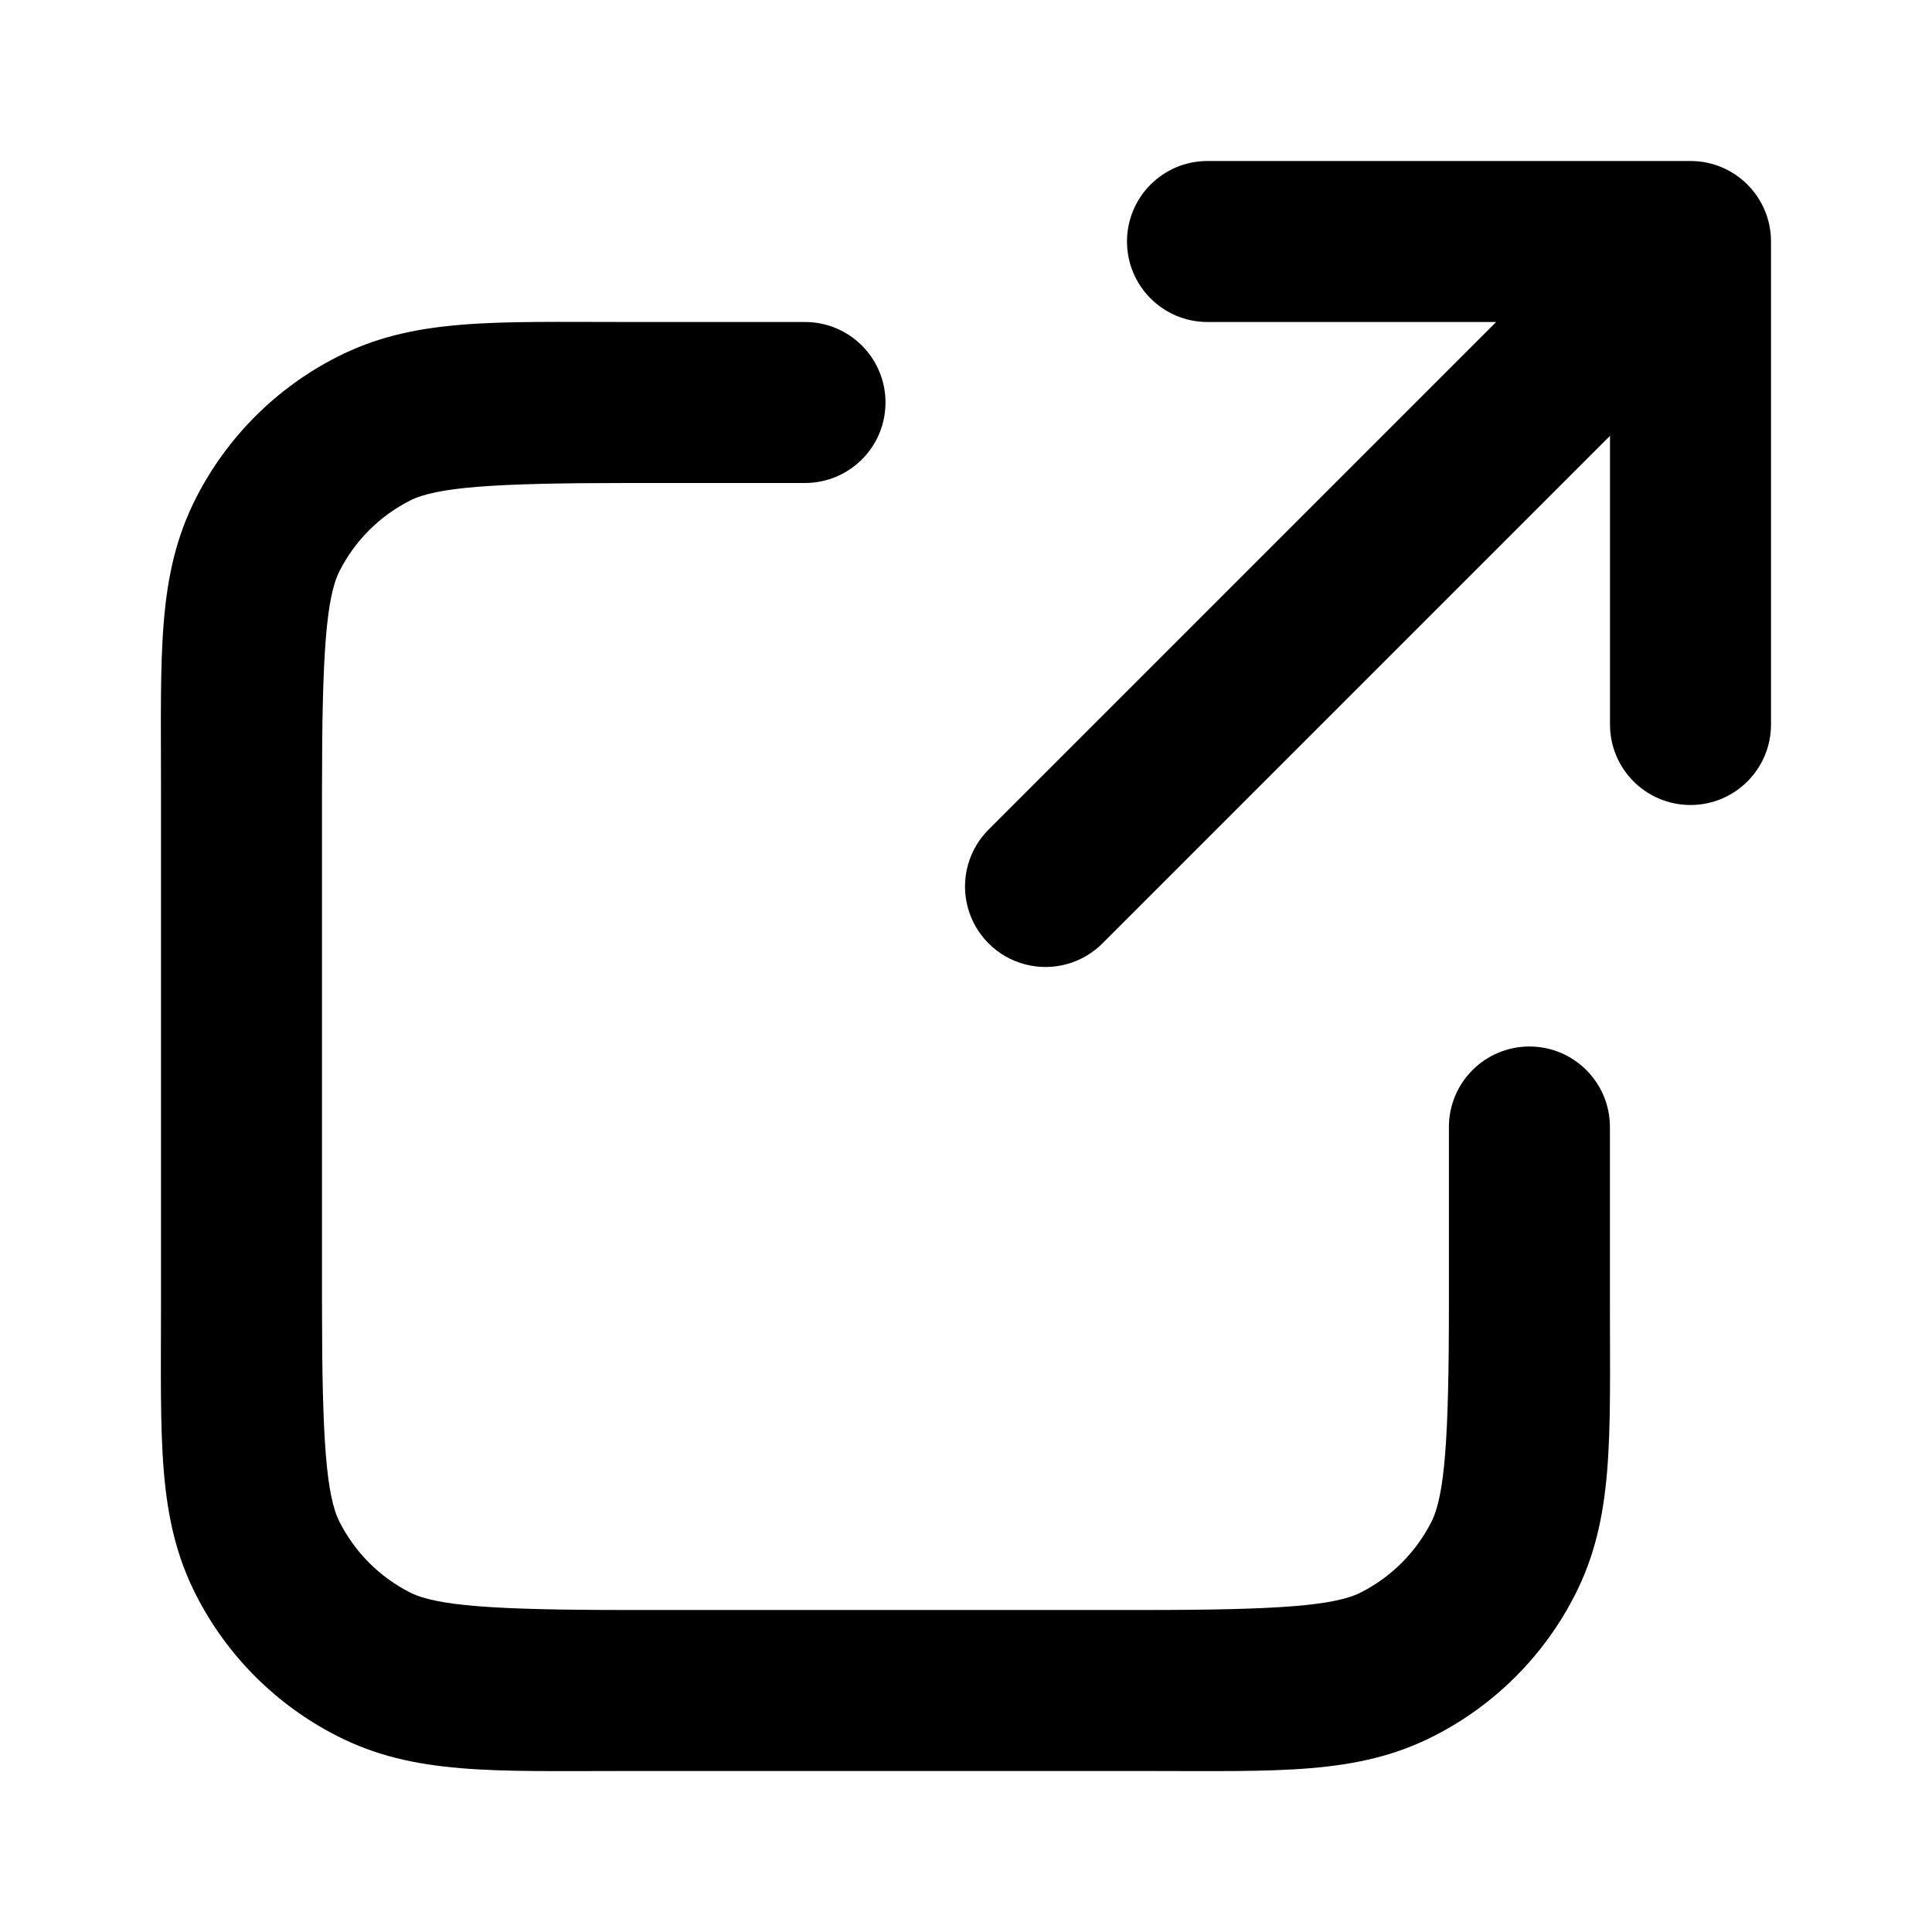
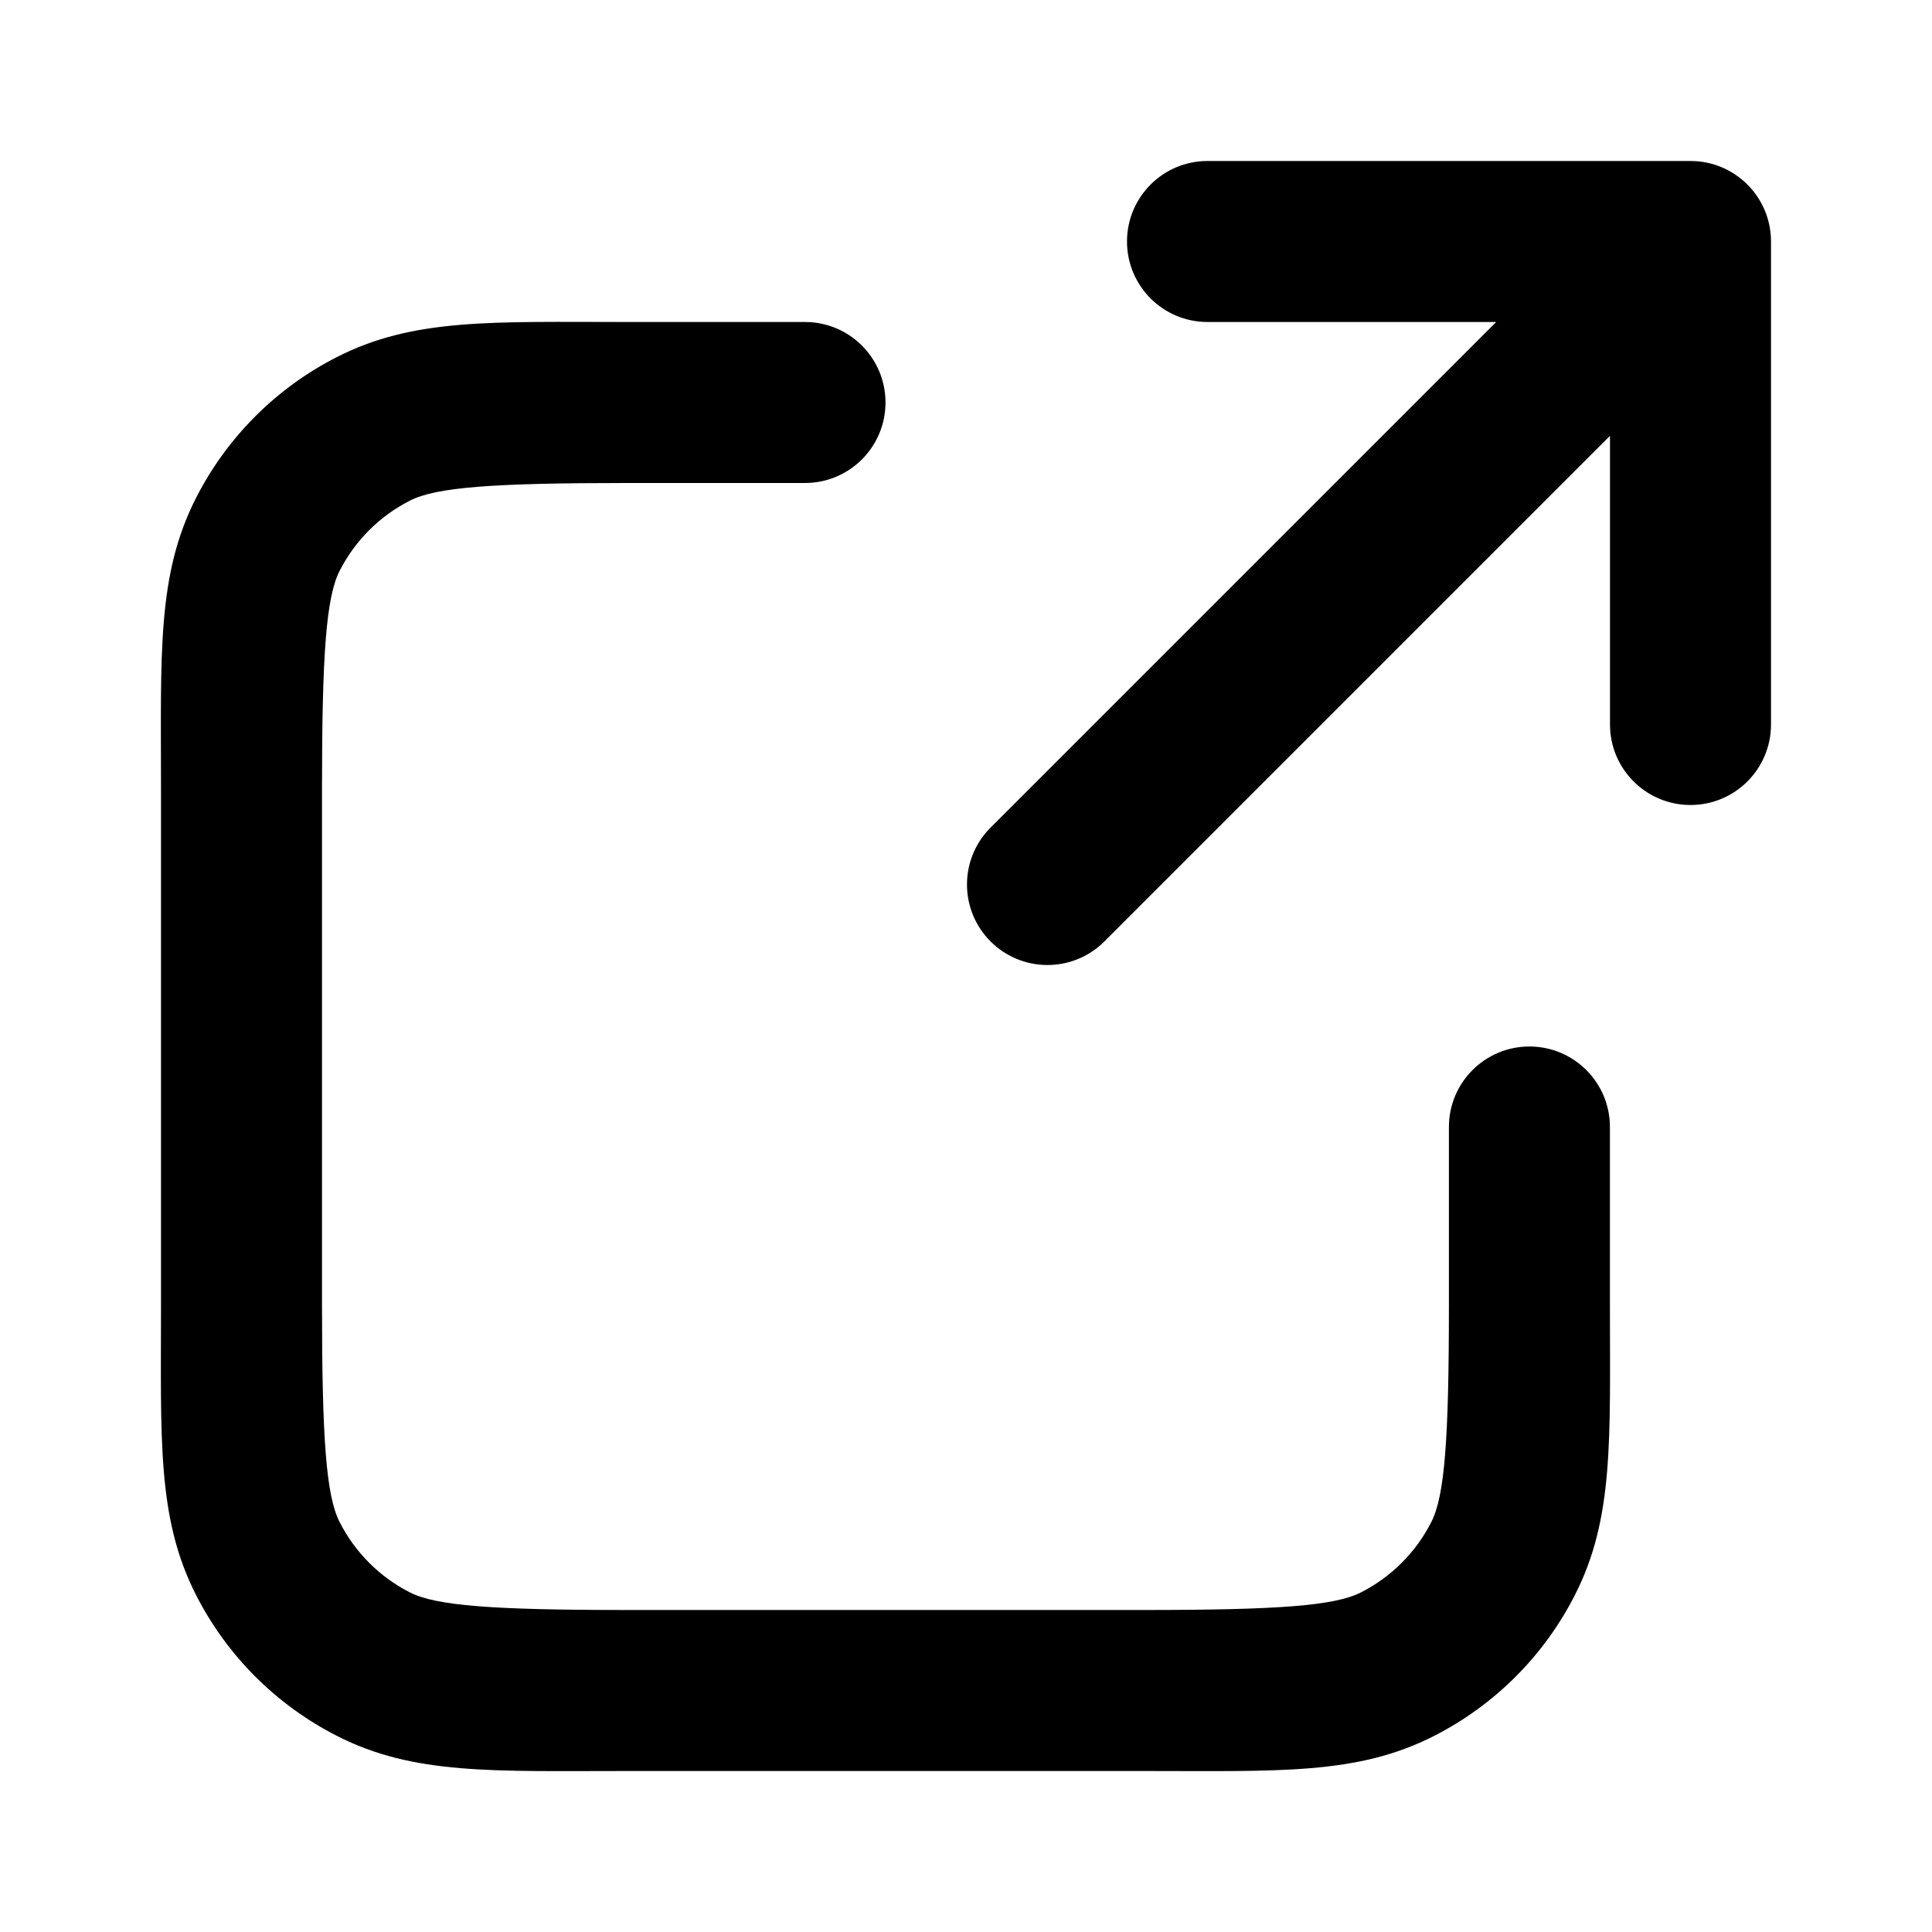
<svg xmlns="http://www.w3.org/2000/svg" width="24" height="24" fill="currentColor" viewBox="0 0 24 24">
-   <path d="M15 2a1 1 0 1 0 0 2h3.586l-6.293 6.293a1 1 0 1 0 1.414 1.414L20 5.414V9a1 1 0 0 0 2 0V3a1 1 0 0 0-1-1h-6ZM7.8 4c-1.68 0-2.66-.052-3.616.436a4 4 0 0 0-1.748 1.748C1.948 7.14 2 8.12 2 9.8v6.398c0 1.68-.052 2.661.436 3.617a4 4 0 0 0 1.748 1.748C5.14 22.052 6.12 22 7.8 22h6.398c1.68 0 2.661.052 3.617-.436a4 4 0 0 0 1.748-1.748c.488-.956.436-1.937.436-3.617V14a1 1 0 0 0-2 0v2.2c0 1.68-.052 2.38-.219 2.708a1.994 1.994 0 0 1-.873.873c-.327.167-1.029.219-2.709.219H7.801c-1.68 0-2.382-.052-2.71-.219a1.994 1.994 0 0 1-.872-.873C4.052 18.581 4 17.88 4 16.2V9.801c0-1.68.052-2.382.219-2.71.192-.376.496-.68.873-.872C5.419 6.052 6.12 6 7.8 6H10a1 1 0 1 0 0-2H7.8Z" />
+   <path d="M15 2a1 1 0 1 0 0 2h3.586l-6.293 6.293a1 1 0 0 0 1.414 1.414L20 5.414V9a1 1 0 0 0 2 0V3a1 1 0 0 0-1-1h-6ZM7.8 4c-1.68 0-2.66-.052-3.616.436a4 4 0 0 0-1.748 1.748C1.948 7.14 2 8.12 2 9.8v6.398c0 1.68-.052 2.661.436 3.617a4 4 0 0 0 1.748 1.748C5.14 22.052 6.12 22 7.8 22h6.398c1.68 0 2.661.052 3.617-.436a4 4 0 0 0 1.748-1.748c.488-.956.436-1.937.436-3.617V14a1 1 0 0 0-2 0v2.2c0 1.68-.052 2.38-.219 2.708a1.995 1.995 0 0 1-.873.873c-.327.167-1.029.219-2.709.219H7.801c-1.68 0-2.382-.052-2.71-.219a1.995 1.995 0 0 1-.872-.873C4.052 18.581 4 17.88 4 16.2V9.801c0-1.68.052-2.382.219-2.71.192-.376.496-.68.873-.872C5.419 6.052 6.12 6 7.8 6H10a1 1 0 1 0 0-2H7.8Z" />
</svg>
